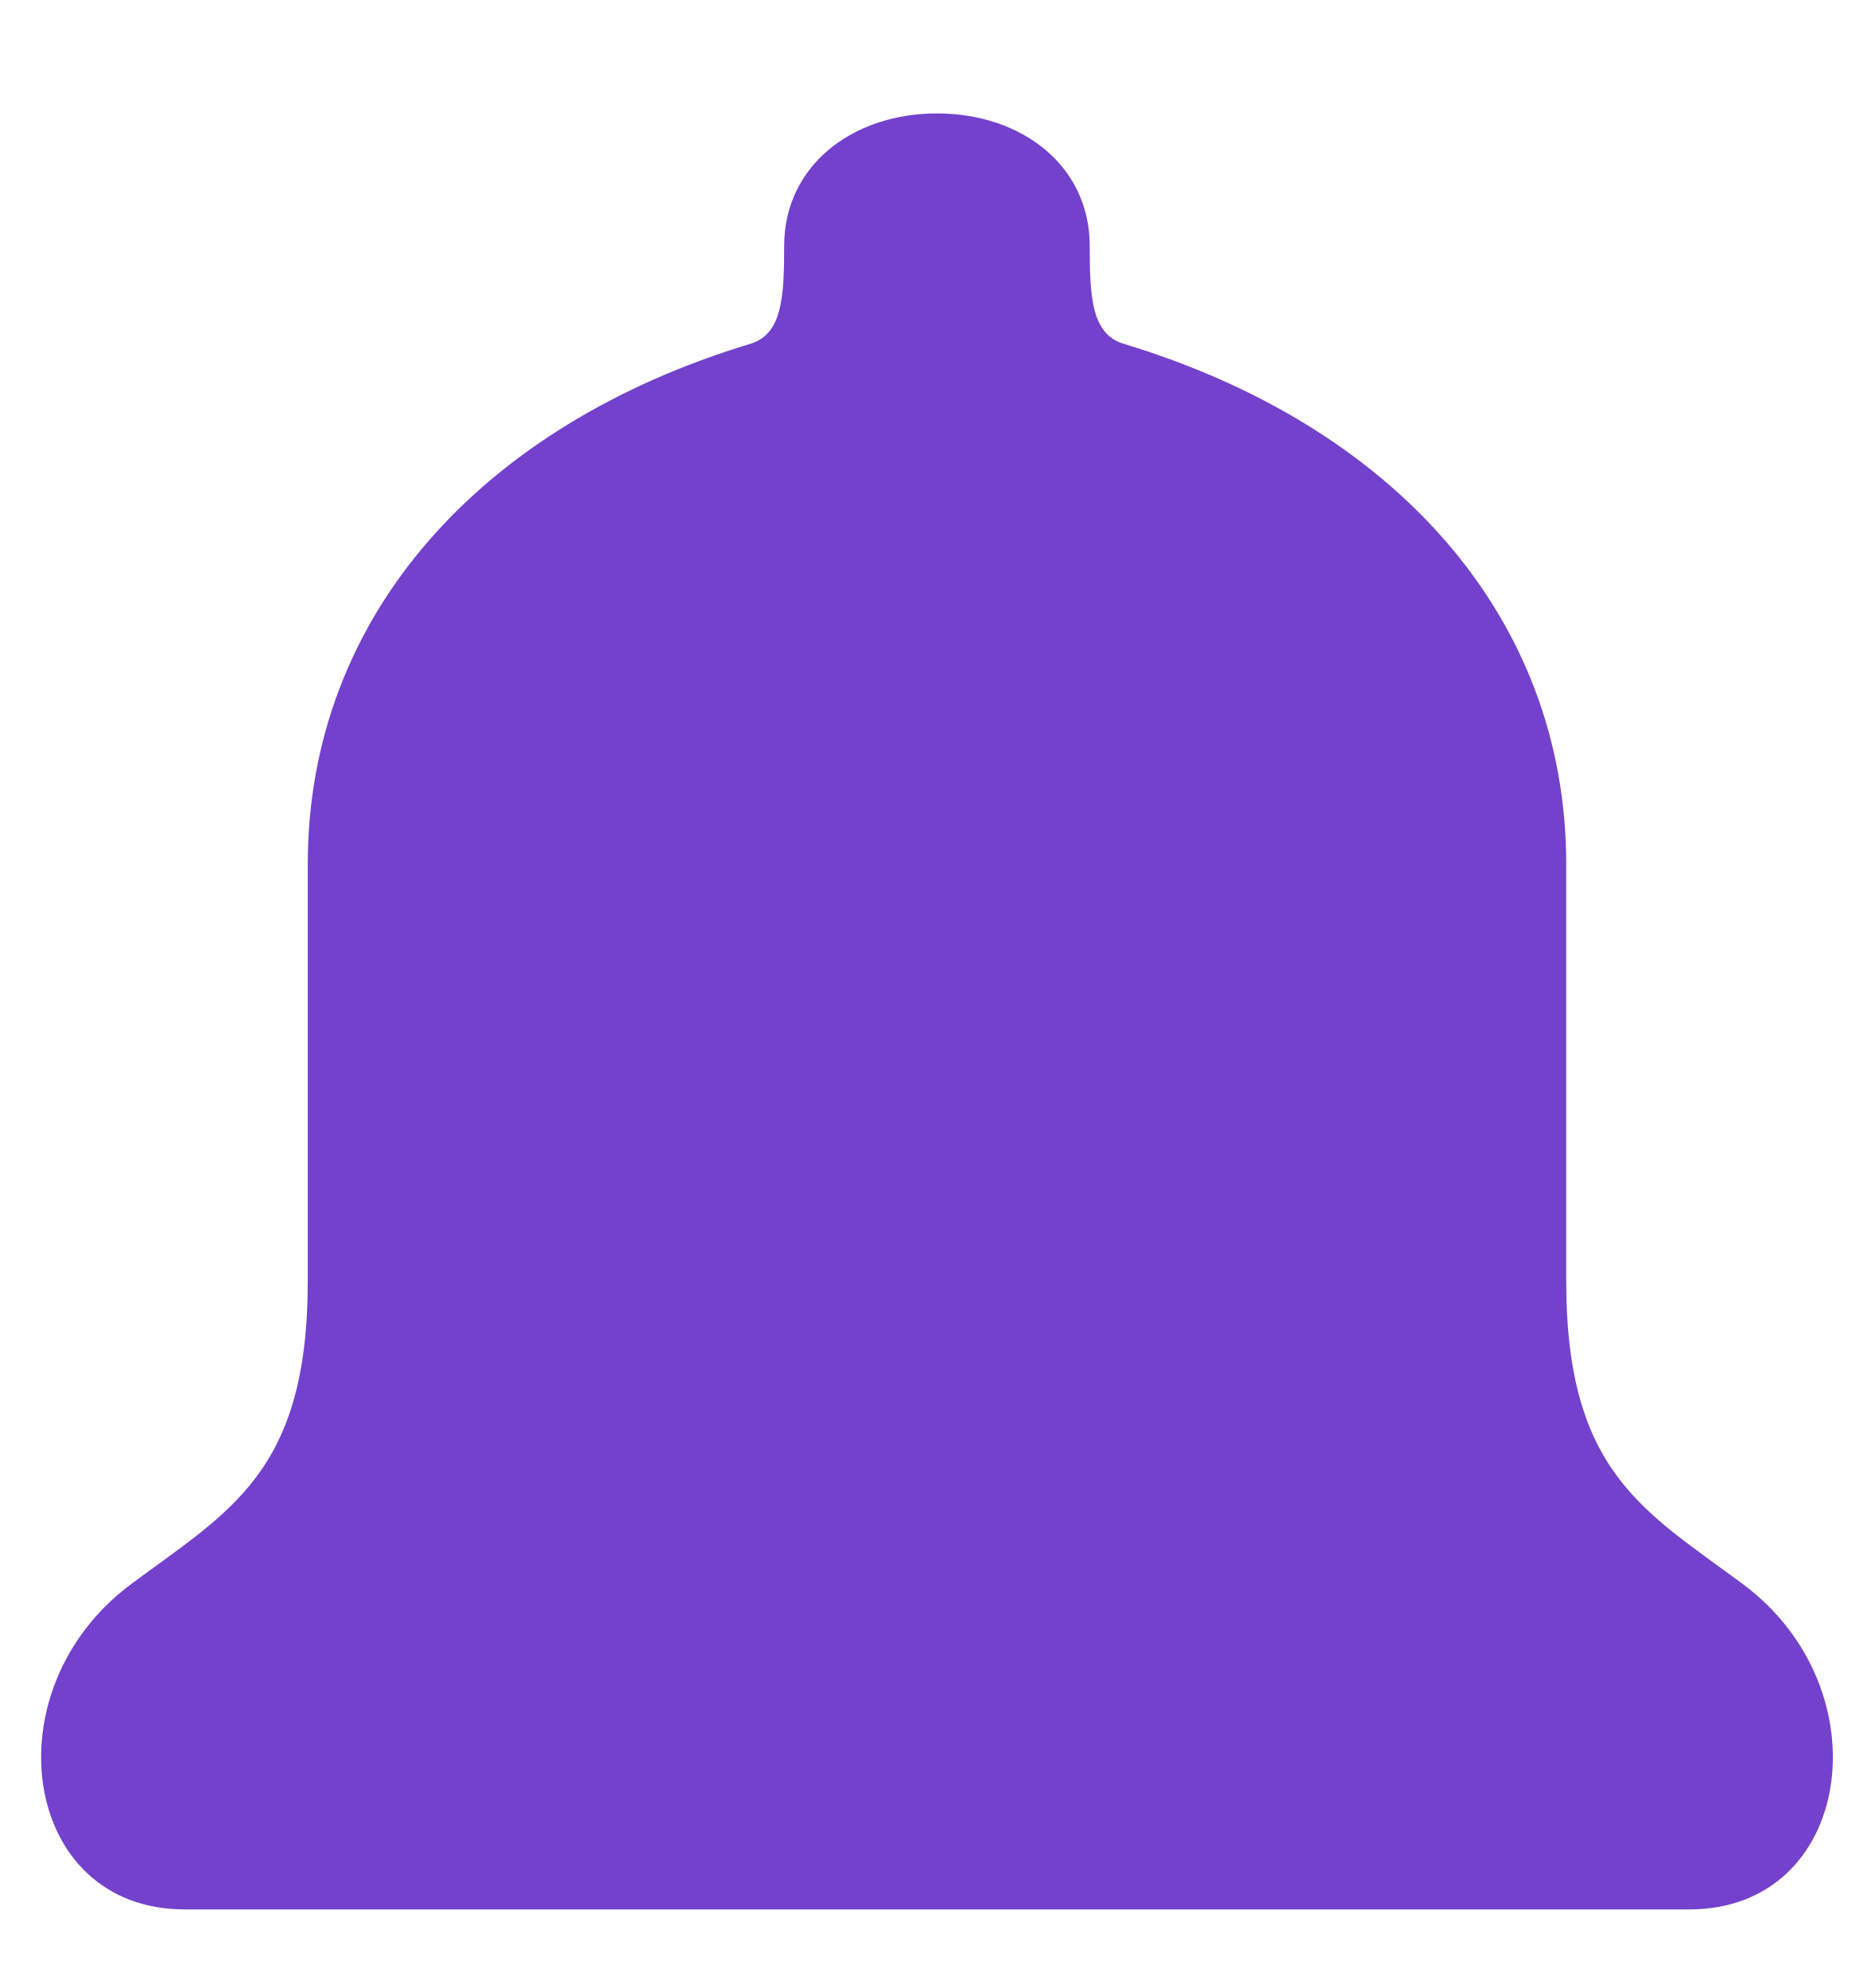
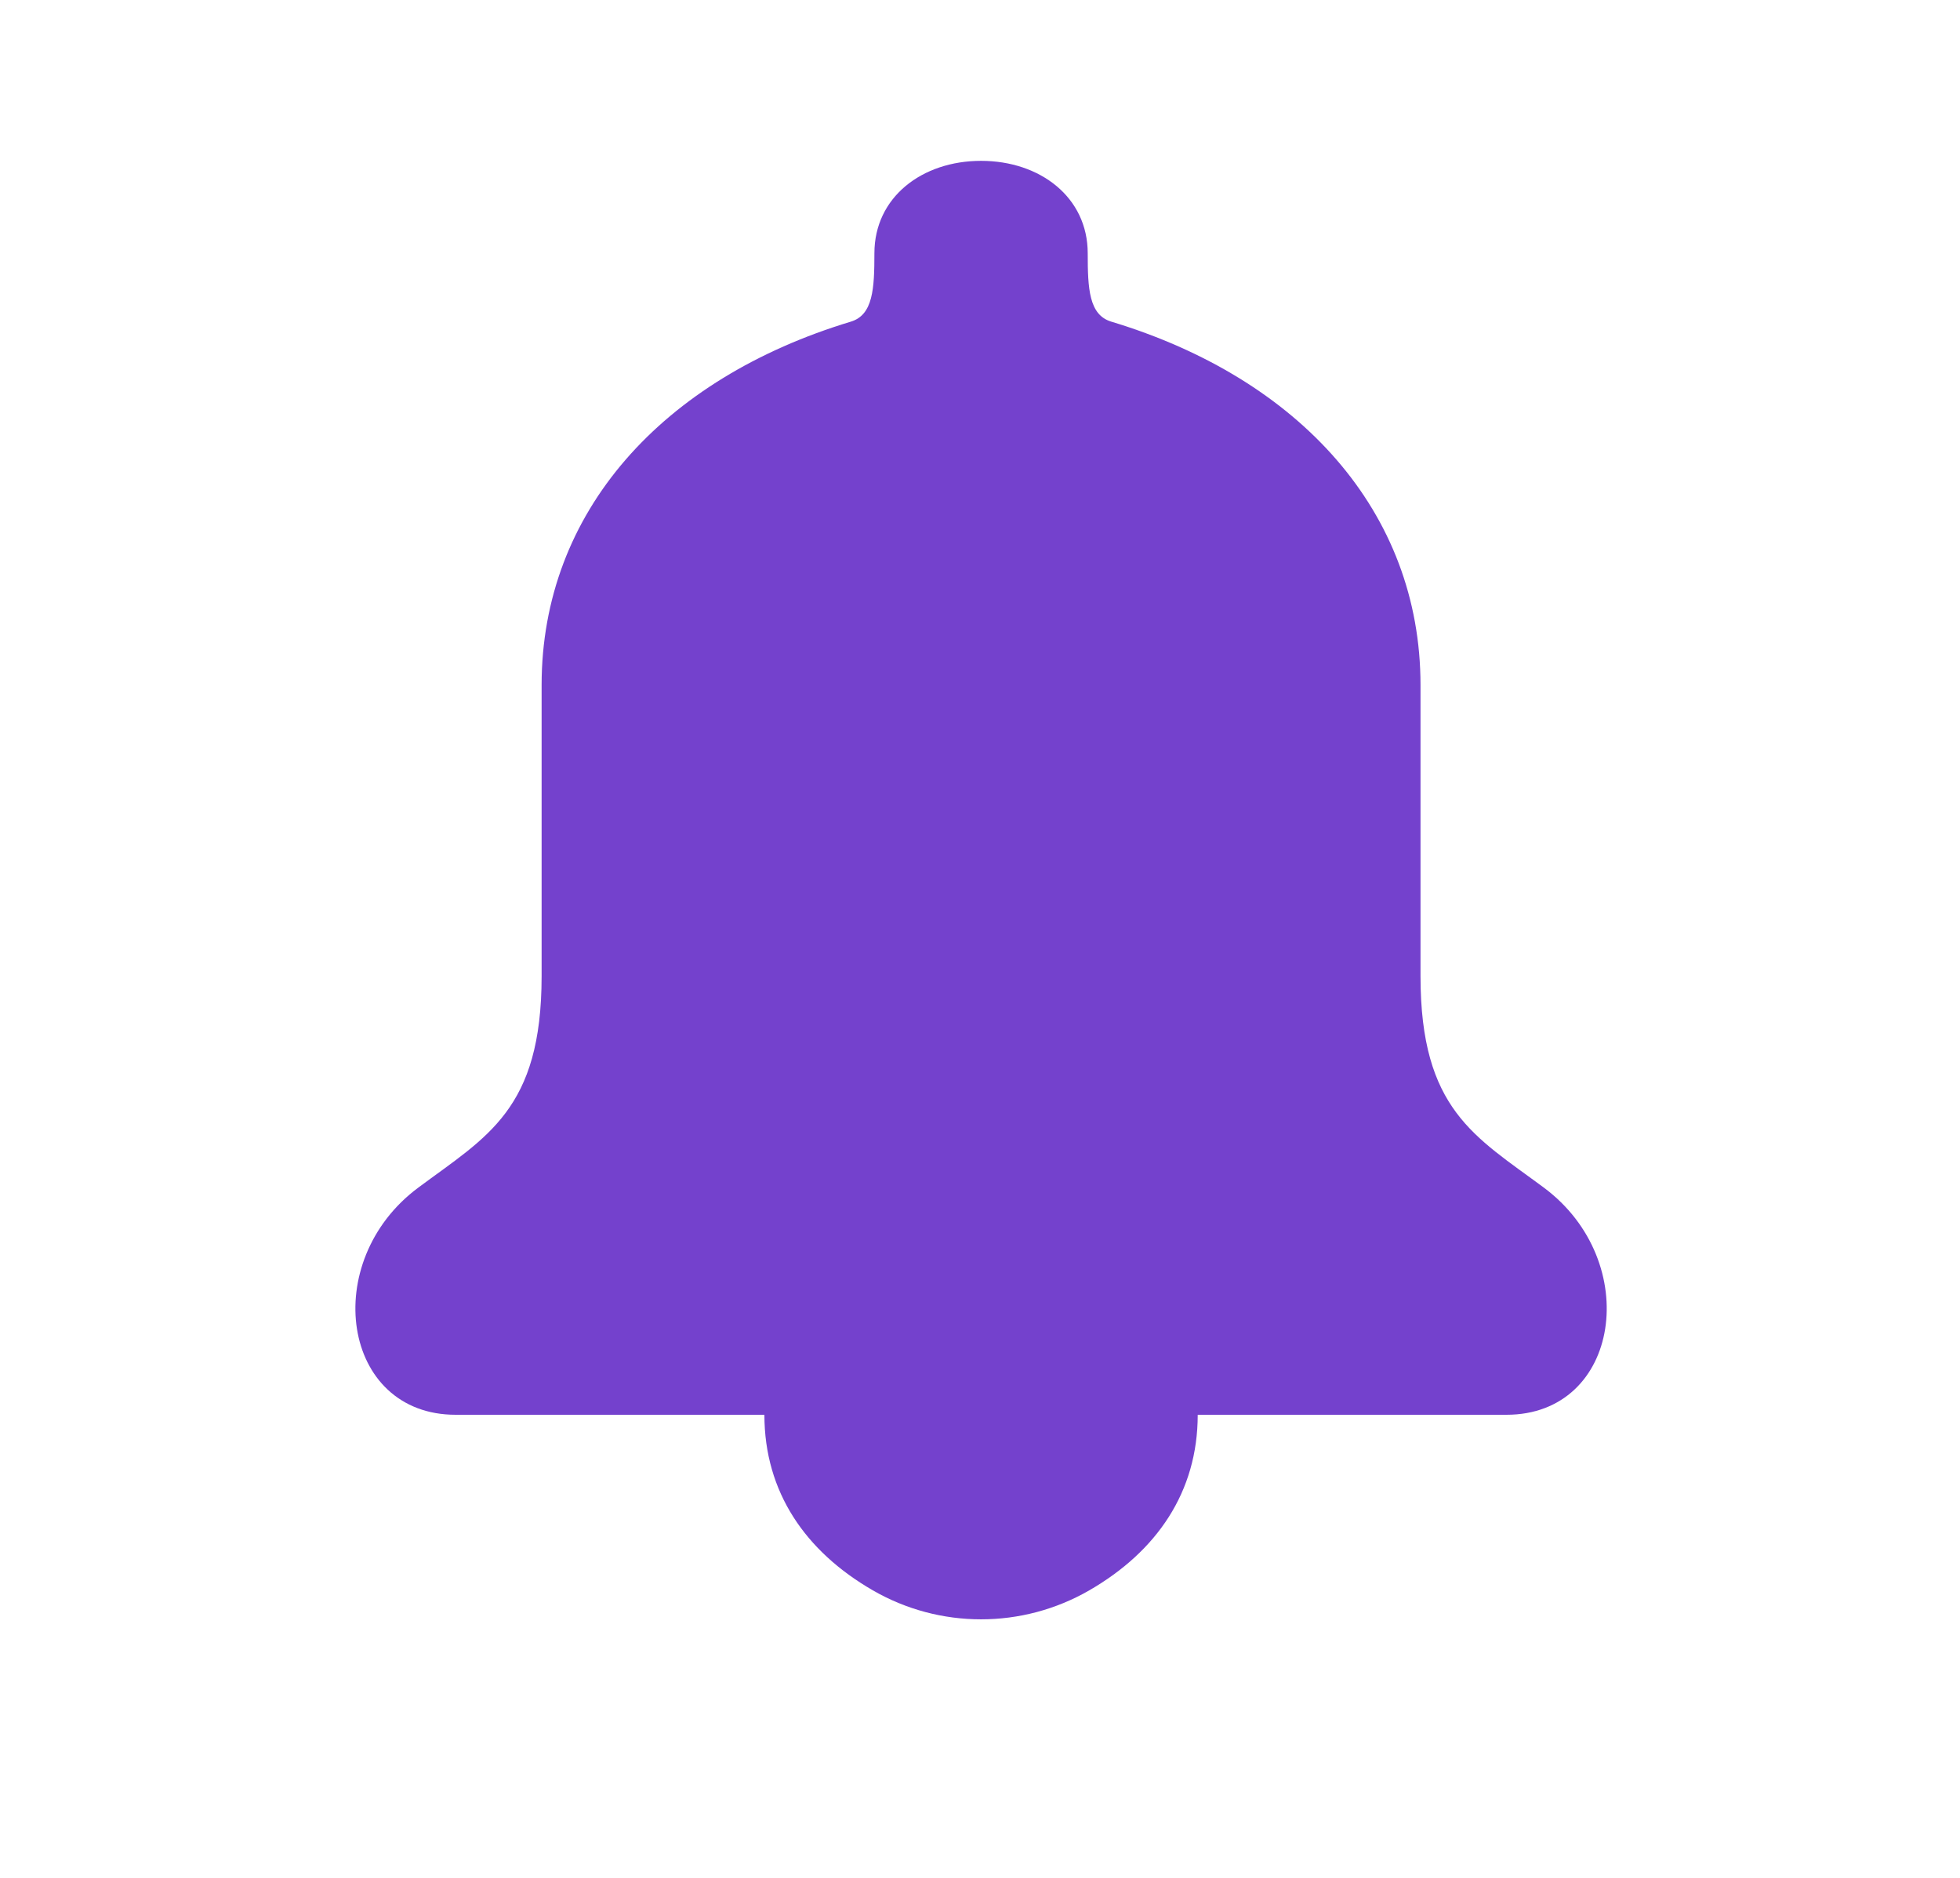
- <svg xmlns="http://www.w3.org/2000/svg" width="16" height="17" viewBox="0 0 16 17" fill="none">
-   <path d="M8.013 0.97C8.736 0.97 9.319 1.416 9.319 2.102C9.319 2.534 9.334 2.856 9.606 2.939C11.914 3.636 13.394 5.269 13.394 7.391V10.956C13.394 12.59 14.062 12.92 14.903 13.545C16.121 14.448 15.843 16.33 14.445 16.328H1.581C0.183 16.33 -0.095 14.448 1.123 13.545C1.963 12.92 2.632 12.59 2.632 10.956V7.391C2.632 5.269 4.112 3.636 6.42 2.939C6.691 2.856 6.706 2.534 6.706 2.102C6.707 1.416 7.29 0.97 8.013 0.97Z" fill="#7441CD" />
+ <svg xmlns="http://www.w3.org/2000/svg" width="24" height="23" viewBox="0 0 24 23" fill="none">
+   <path d="M14.666 17.328C14.666 18.277 14.161 19.003 13.339 19.478C12.518 19.952 11.507 19.952 10.687 19.478C9.865 19.003 9.36 18.277 9.36 17.328" fill="#7441CD" />
+   <path d="M12.013 1.97C12.736 1.97 13.319 2.416 13.319 3.102C13.319 3.534 13.334 3.856 13.606 3.939C15.914 4.636 17.394 6.269 17.394 8.391V11.956C17.394 13.59 18.062 13.92 18.903 14.545C20.121 15.449 19.843 17.33 18.445 17.328H5.581C4.183 17.33 3.905 15.449 5.123 14.545C5.963 13.92 6.632 13.59 6.632 11.956V8.391C6.632 6.269 8.112 4.636 10.42 3.939C10.691 3.856 10.707 3.534 10.707 3.102C10.707 2.416 11.29 1.97 12.013 1.97Z" fill="#7441CD" />
</svg>
